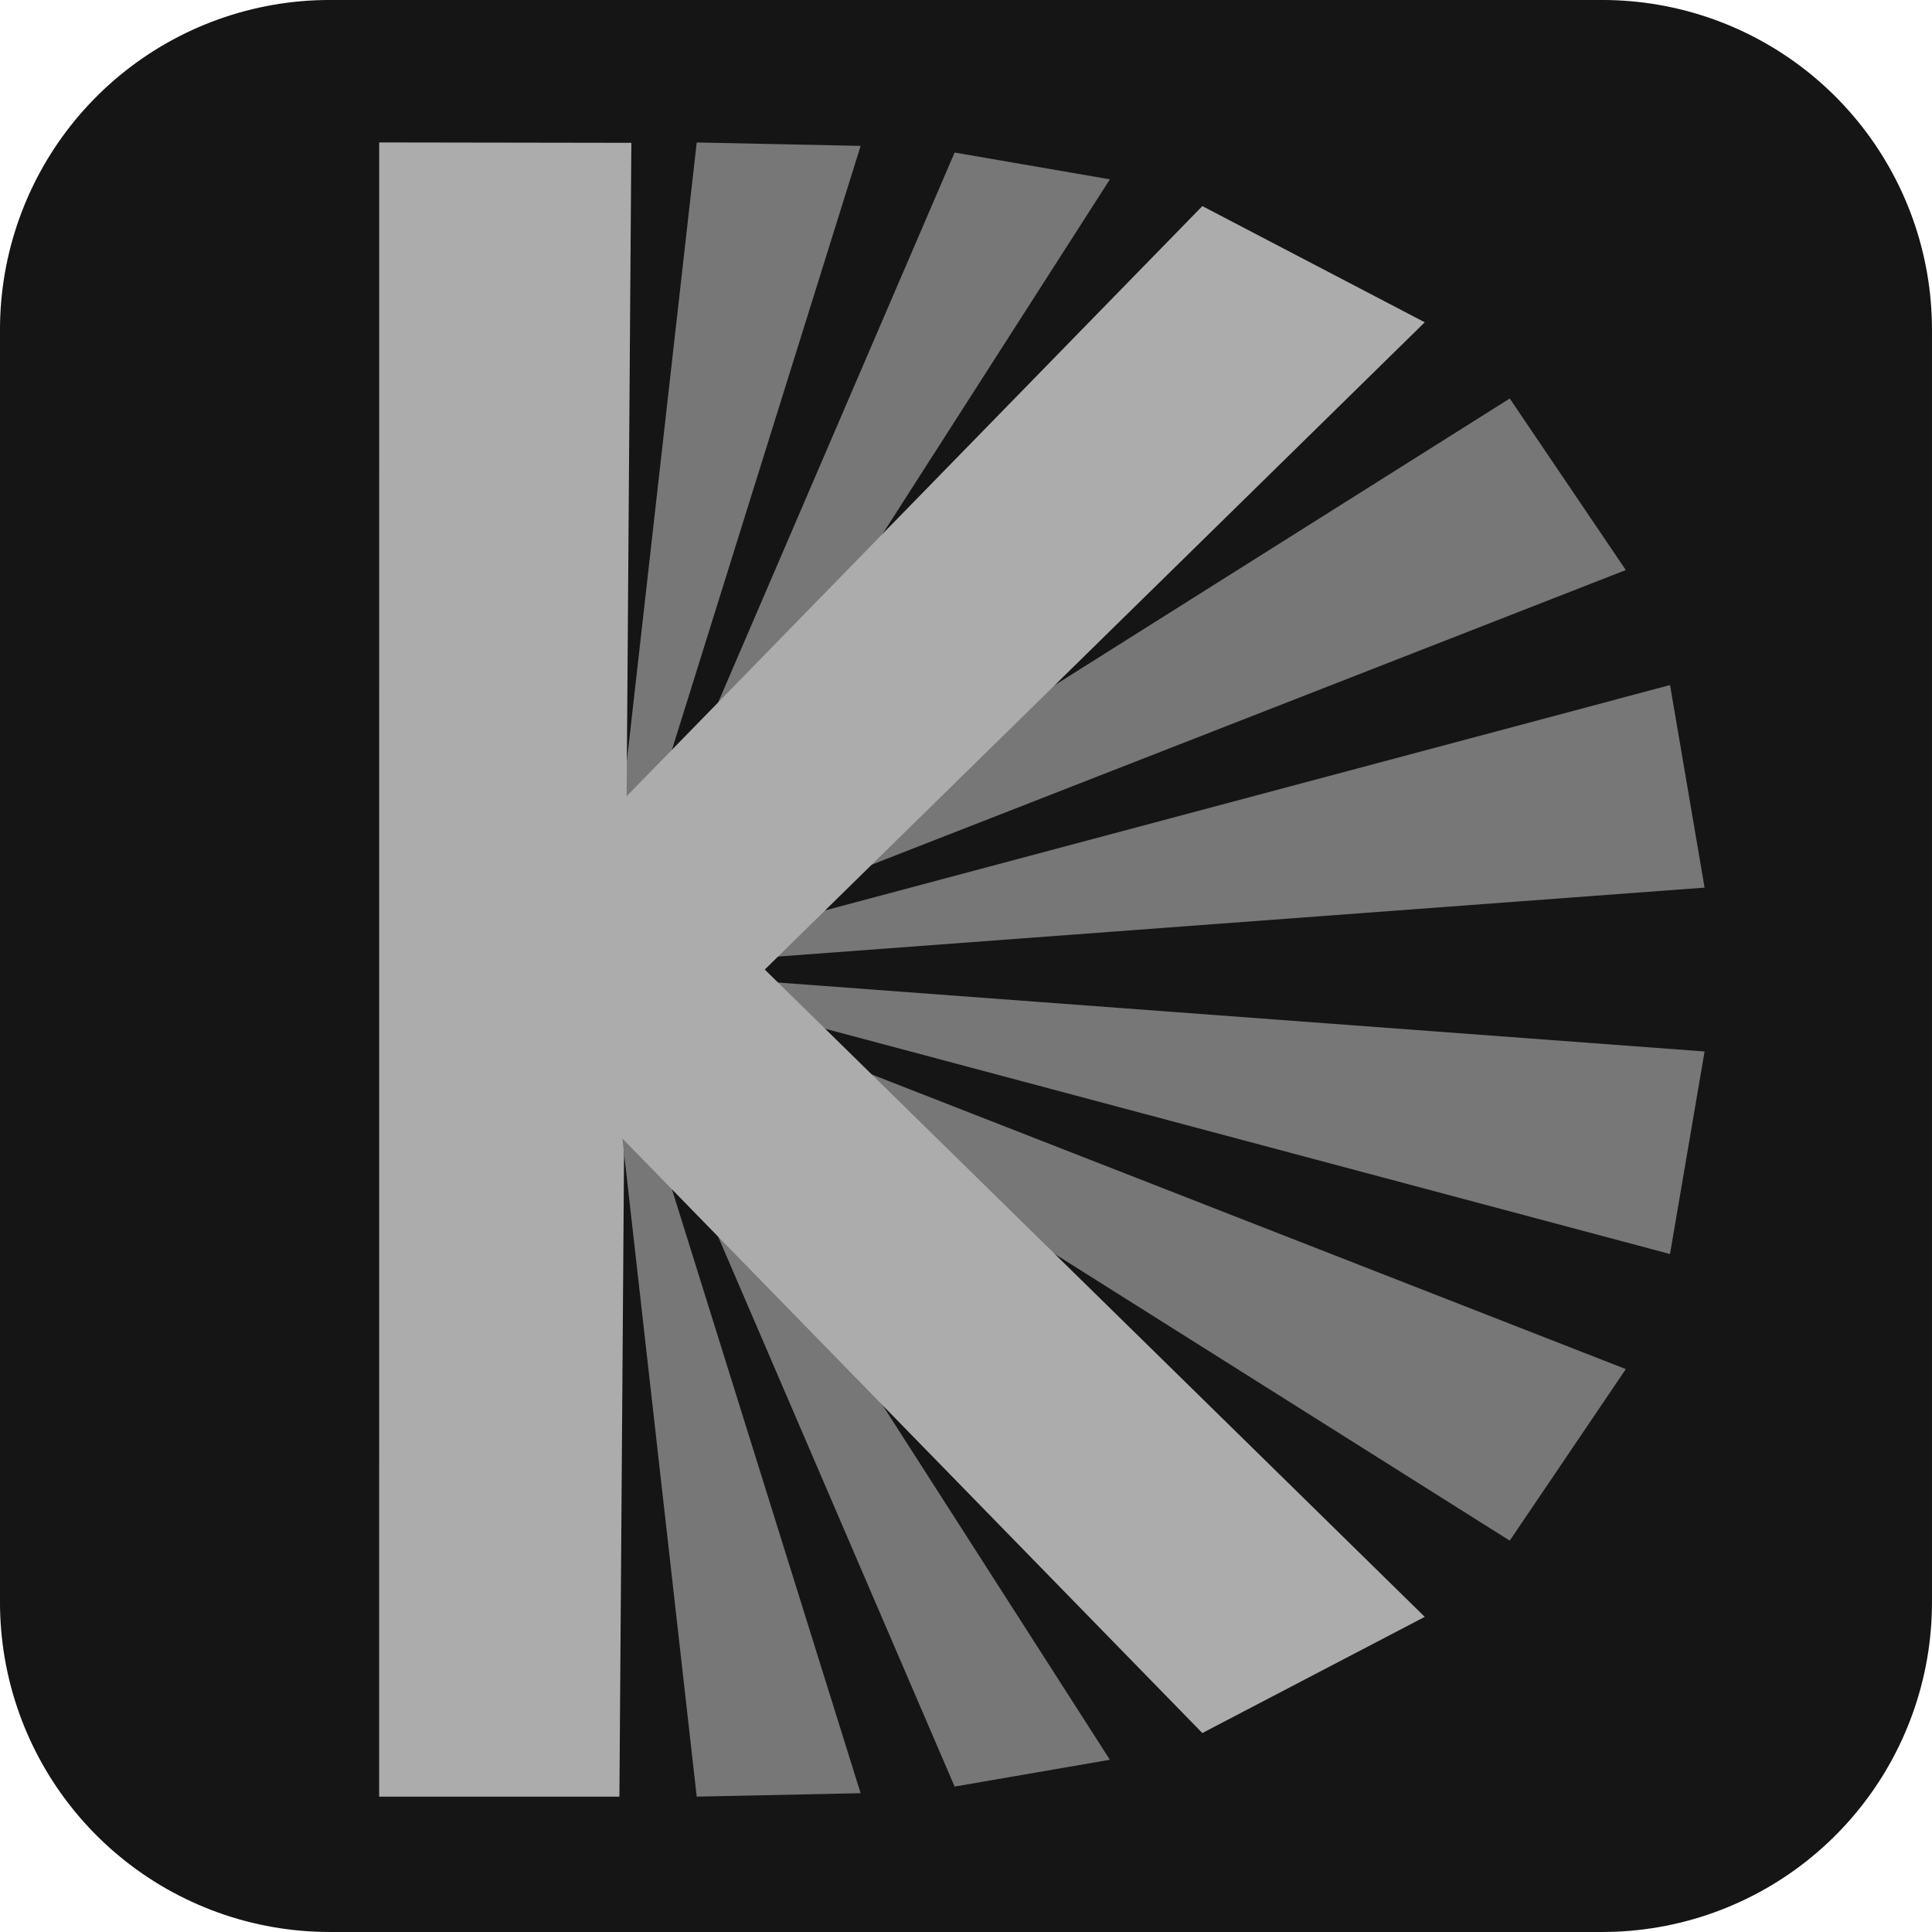
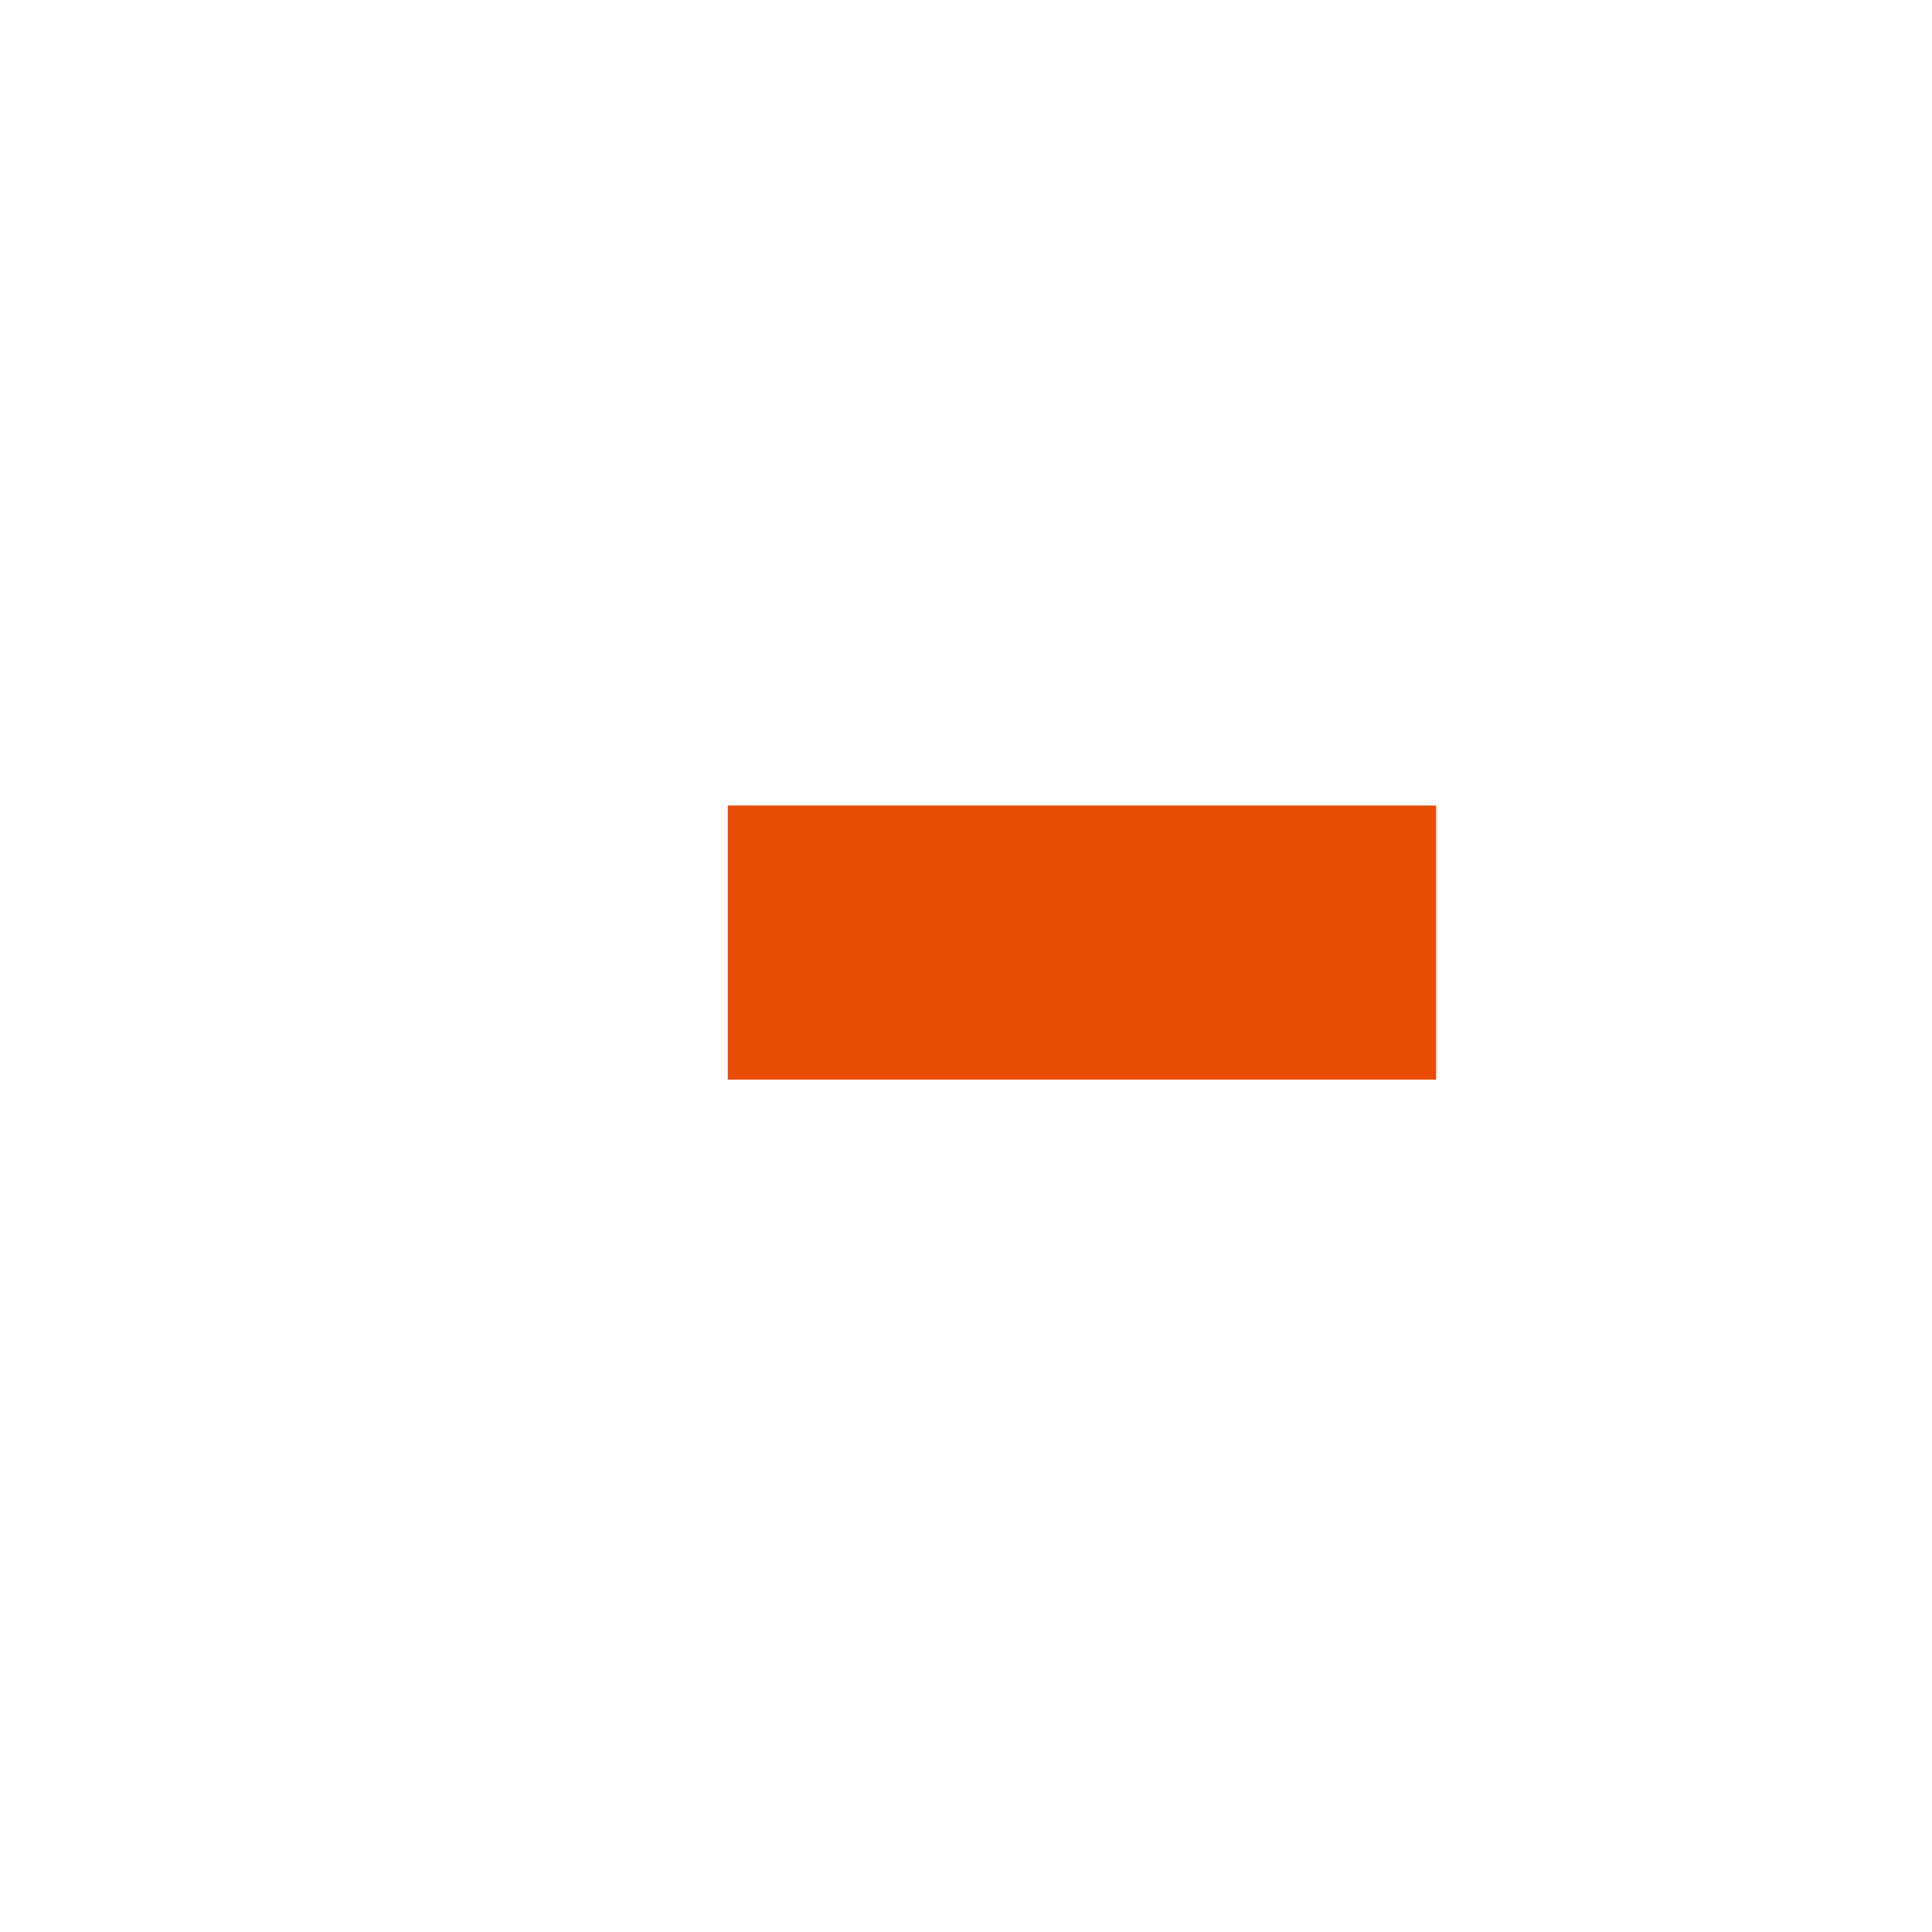
- <svg xmlns="http://www.w3.org/2000/svg" id="svg3039" version="1.1" width="48" height="48">
-   <defs id="defs3043" />
-   <rect style="fill:#151515;fill-opacity:1;stroke:#151515;stroke-width:16.381;stroke-linecap:butt;stroke-linejoin:round;stroke-miterlimit:4;stroke-opacity:1;stroke-dasharray:none" id="rect3307" width="31.619" height="31.619" x="8.19" y="8.19" />
-   <g id="g3266" transform="matrix(1.136539,0,0,1.136539,9.423225,3.539489)">
-     <path id="path3825" d="M 4.897,18.08 6.939,1.135e-4 10.522,0.075 z" style="fill:#777777;fill-opacity:1;stroke:none" />
-     <path id="path3827" d="M 4.897,18.08 12.577,0.22 15.971,0.806 z" style="fill:#777777;fill-opacity:1;stroke:none" />
-     <path id="path3829" d="M 4.897,18.08 24.712,5.597 27.249,9.347 z" style="fill:#777777;fill-opacity:1;stroke:none" />
-     <path id="path3831" d="m 4.897,18.08 23.319,-6.219 0.755,4.428 z" style="fill:#777777;fill-opacity:1;stroke:none" />
-     <path id="path2999" d="M -0.002,-6.7685997e-4 5.51,0.008 5.249,36.161 l -5.252,0 z" style="fill:#acacac;fill-opacity:1;stroke:none" />
-     <path id="path3769" d="M 4.897,14.814 17.992,1.391 22.854,3.931 4.895,21.544 z" style="fill:#acacac;fill-opacity:1;stroke:none" />
-     <path id="path3825-7" d="M 4.897,18.08 6.939,36.16 10.522,36.085 z" style="fill:#777777;fill-opacity:1;stroke:none" />
-     <path id="path3827-7" d="m 4.897,18.08 7.68,17.86 3.394,-0.586 z" style="fill:#777777;fill-opacity:1;stroke:none" />
-     <path id="path3829-10" d="M 4.897,18.08 24.712,30.564 27.249,26.814 z" style="fill:#777777;fill-opacity:1;stroke:none" />
-     <path id="path3831-3" d="M 4.897,18.08 28.215,24.299 28.971,19.871 z" style="fill:#777777;fill-opacity:1;stroke:none" />
-     <path id="path3769-1" d="M 4.897,21.346 17.992,34.77 22.854,32.23 4.895,14.616 z" style="fill:#acacac;fill-opacity:1;stroke:none" />
+ <svg xmlns="http://www.w3.org/2000/svg" width="8mm" height="8mm" viewBox="0 0 8 8" version="1.1" id="svg4867">
+   <defs id="defs4861" />
+   <g id="layer1" transform="translate(-72.98073,-34.33174)">
+     <g id="g9378" transform="translate(1.68225,-0.3328747)">
+       <flowRoot transform="matrix(0.2645833,0,0,0.2645833,32.03706,-5.434566)" style="font-style:normal;font-variant:normal;font-weight:normal;font-stretch:normal;font-size:40px;line-height:100%;font-family:Arial;-inkscape-font-specification:Arial;letter-spacing:0px;word-spacing:0px;fill:#000000;fill-opacity:1;stroke:none;stroke-width:1px;stroke-linecap:butt;stroke-linejoin:miter;stroke-opacity:1" id="flowRoot4755" xml:space="preserve">
+         <flowRegion style="line-height:100%;letter-spacing:0px" id="flowRegion4757">
+           <rect style="line-height:100%;letter-spacing:0px" y="148.234" x="151.429" height="53.571" width="292.143" id="rect4759" />
+         </flowRegion>
+         <flowPara style="font-style:normal;font-variant:normal;font-weight:500;font-stretch:normal;font-family:Ubuntu;-inkscape-font-specification:'Ubuntu Medium'" id="flowPara4761">F</flowPara>
+       </flowRoot>
+       <rect ry="0" y="38" x="74.312" height="1.135" width="2.933" id="rect9371" style="opacity:1;fill:#e84c05;fill-opacity:1;fill-rule:evenodd;stroke:none;stroke-width:1.092;stroke-miterlimit:4;stroke-dasharray:none;stroke-dashoffset:0;stroke-opacity:1" />
+     </g>
  </g>
</svg>
